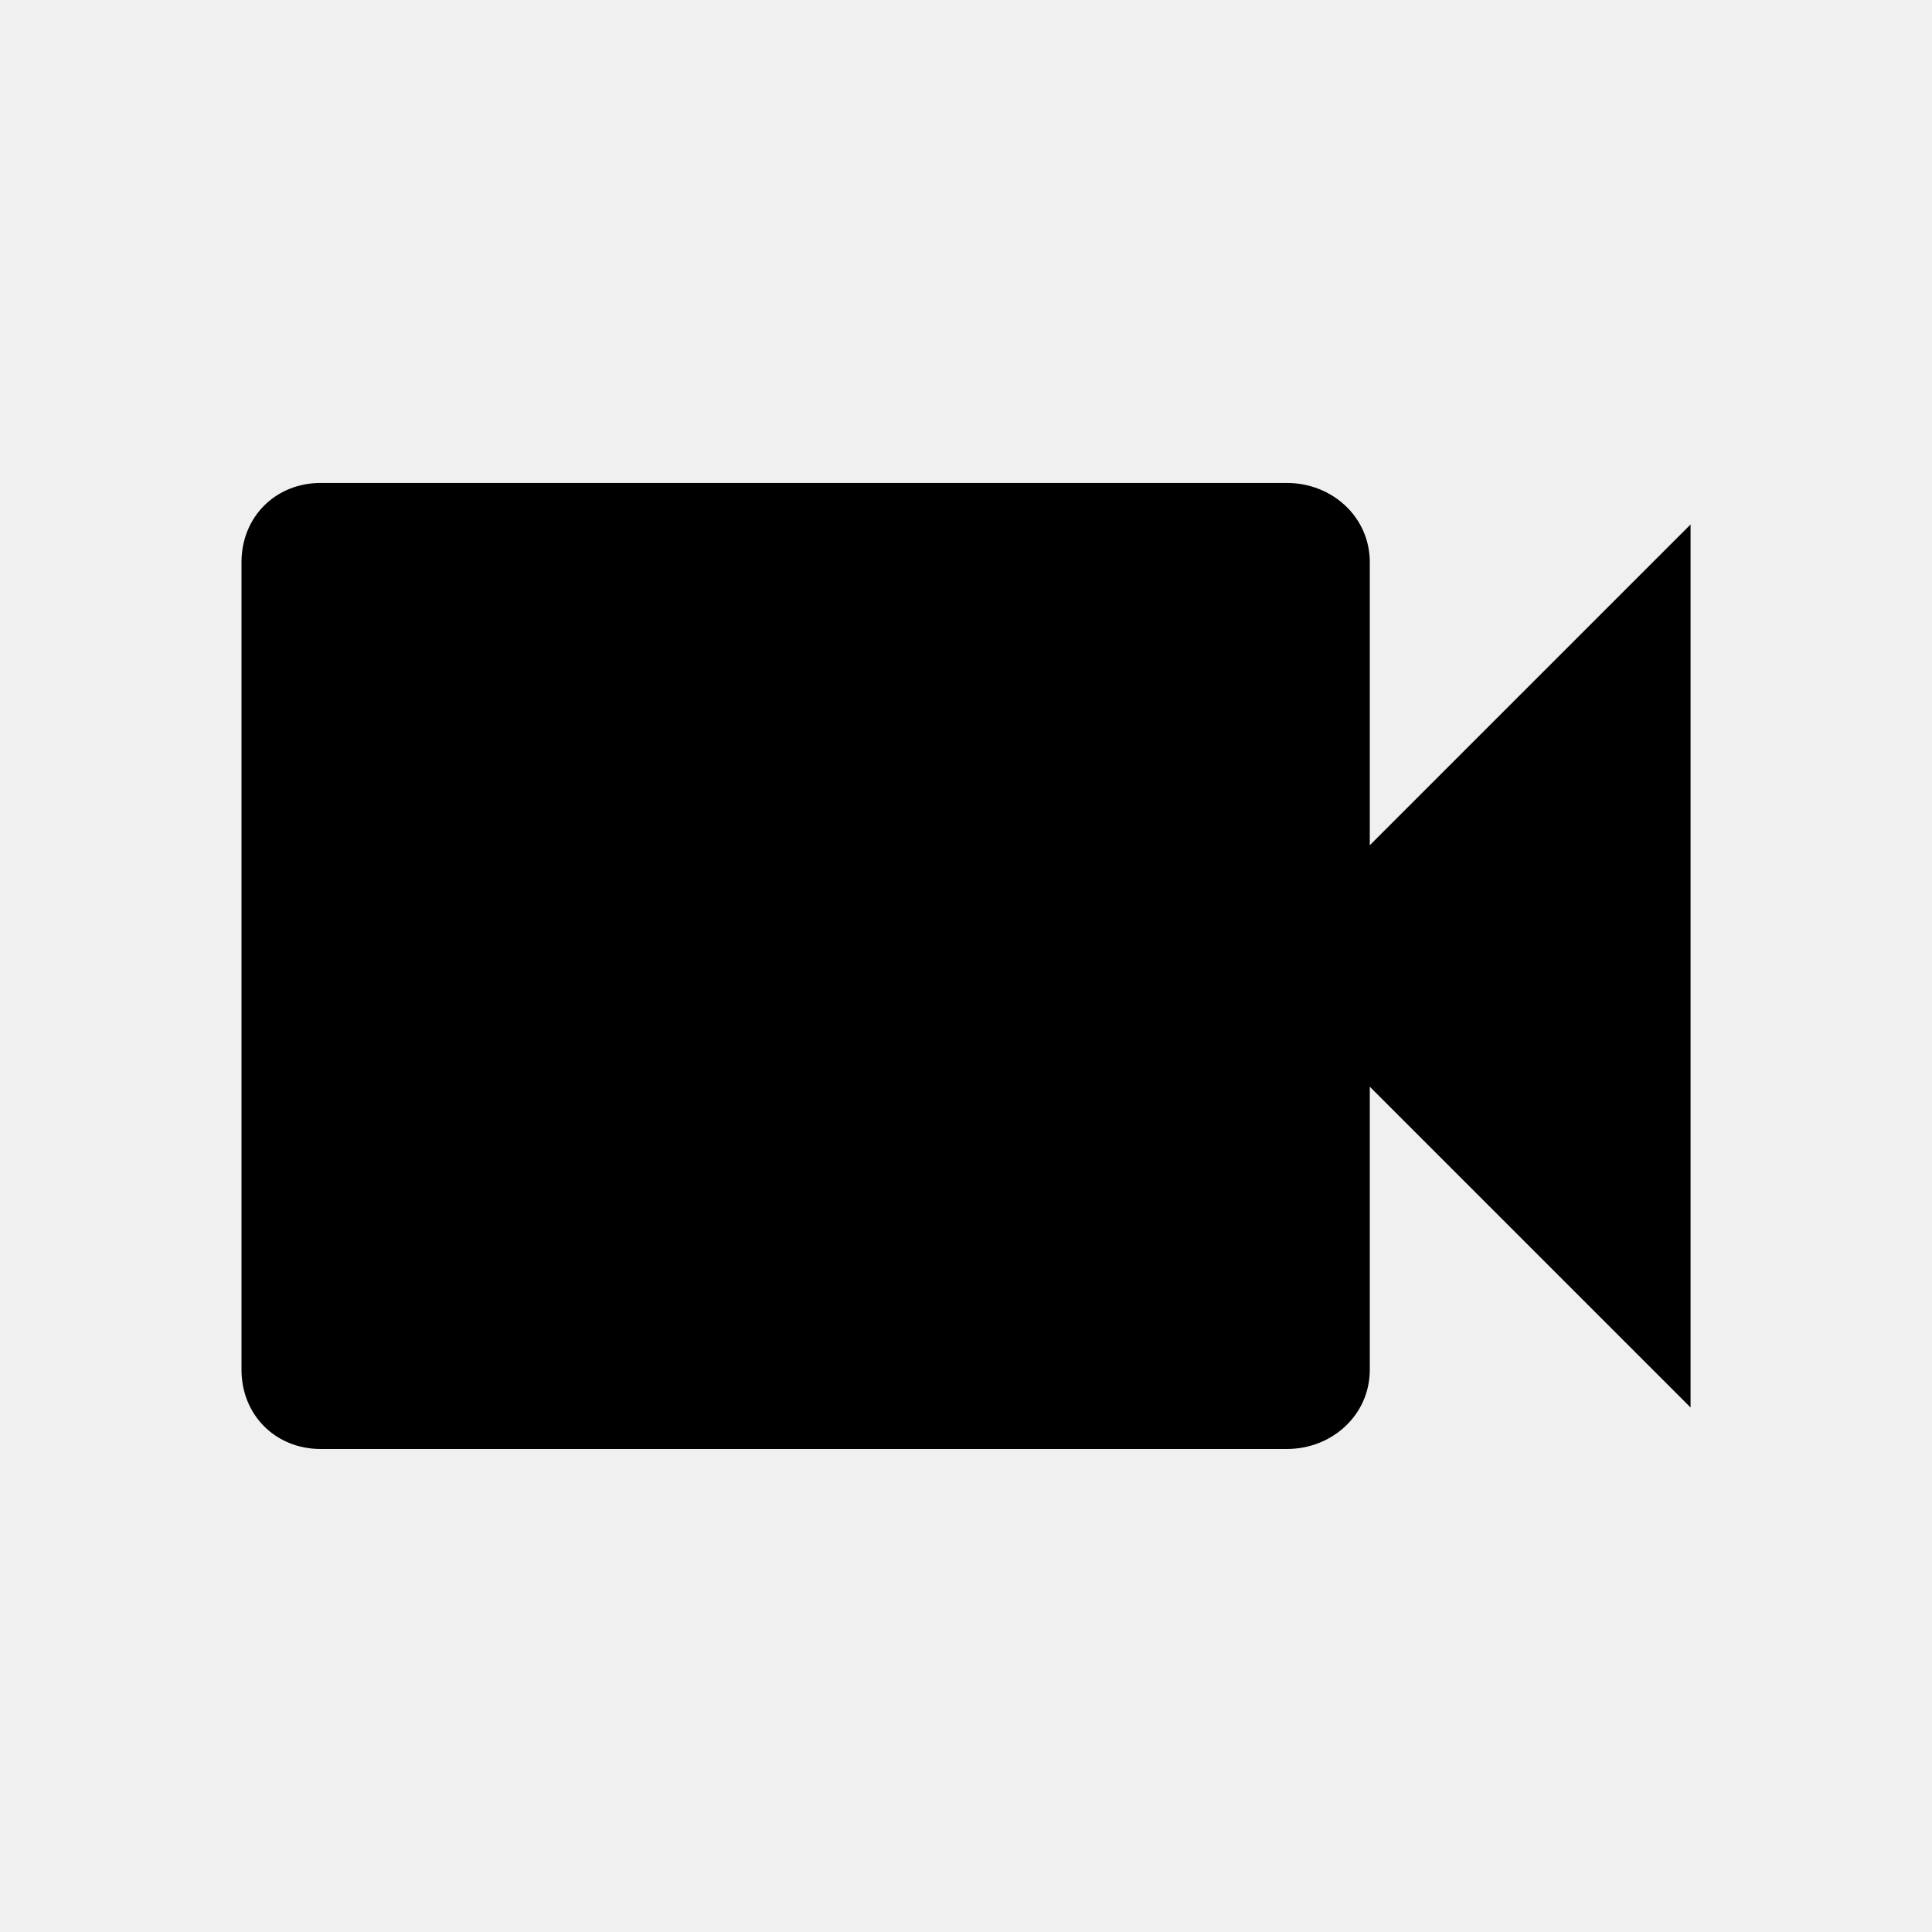
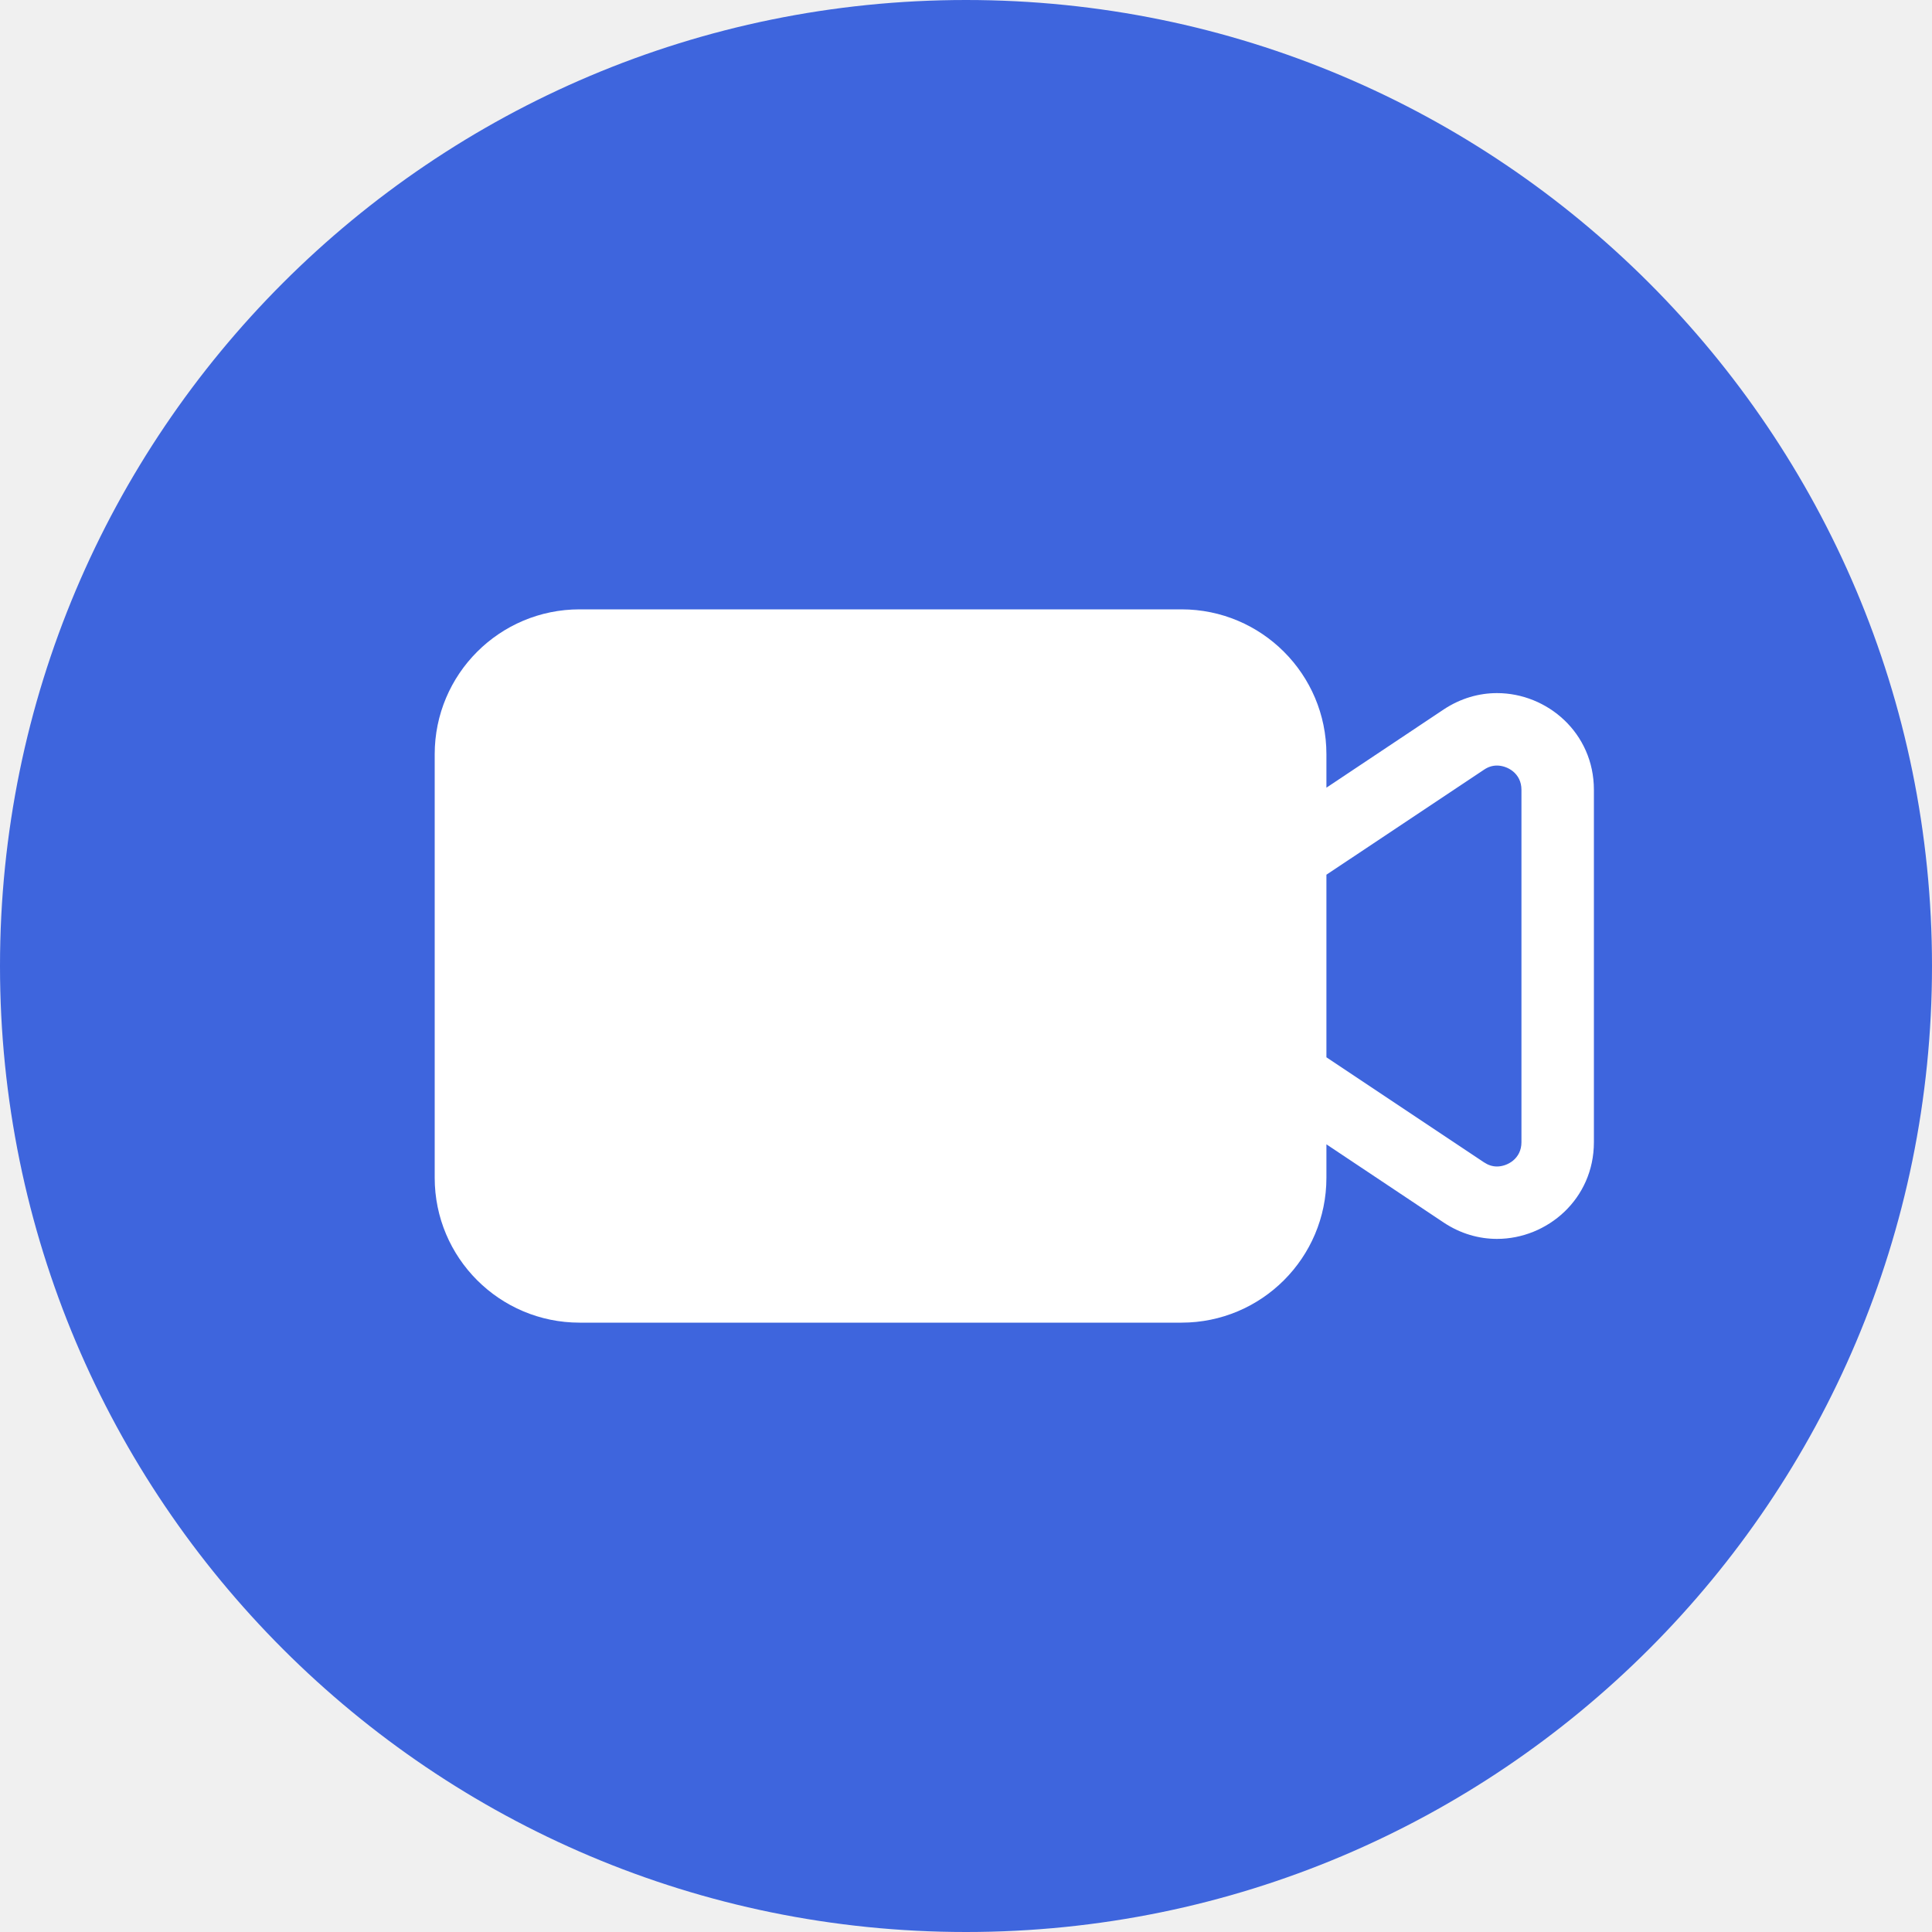
- <svg xmlns="http://www.w3.org/2000/svg" version="1.1" width="32" height="32" viewBox="0 0 32 32">
-   <path d="M22.688 14l5.313-5.313v14.625l-5.313-5.313v4.688c0 0.75-0.625 1.313-1.375 1.313h-16c-0.75 0-1.313-0.563-1.313-1.313v-13.375c0-0.75 0.563-1.313 1.313-1.313h16c0.75 0 1.375 0.563 1.375 1.313v4.688z" />
+ <svg xmlns="http://www.w3.org/2000/svg" width="40" height="40" viewBox="0 0 40 40">
+   <g fill="none" fill-rule="evenodd">
+     <g>
+       <g>
+         <path fill="#3E65DD" d="M40 20c0 11.046-8.954 20-20 20S0 31.046 0 20 8.954 0 20 0s20 8.954 20 20" transform="translate(-767 -952) translate(767 952)" />
+         <path fill="#FFF" d="M31.5 23.648c0 .346-.296.503-.506.503-.095 0-.183-.029-.271-.087l-3.261-2.174v-3.78l3.261-2.173c.088-.06.176-.087.271-.087.21 0 .506.156.506.502v7.296zm-.506-9.298c-.372 0-.753.106-1.103.338l-2.429 1.62v-.692c0-1.657-1.344-3-3-3H12c-1.657 0-3 1.343-3 3v8.768c0 1.657 1.343 3 3 3h12.462c1.656 0 3-1.343 3-3v-.692l2.429 1.62c.349.232.731.338 1.103.338 1.04 0 2.006-.825 2.006-2.002v-7.296c0-1.177-.966-2.002-2.006-2.002z" transform="translate(-767 -952) translate(767 952)" />
+       </g>
+     </g>
+   </g>
</svg>
